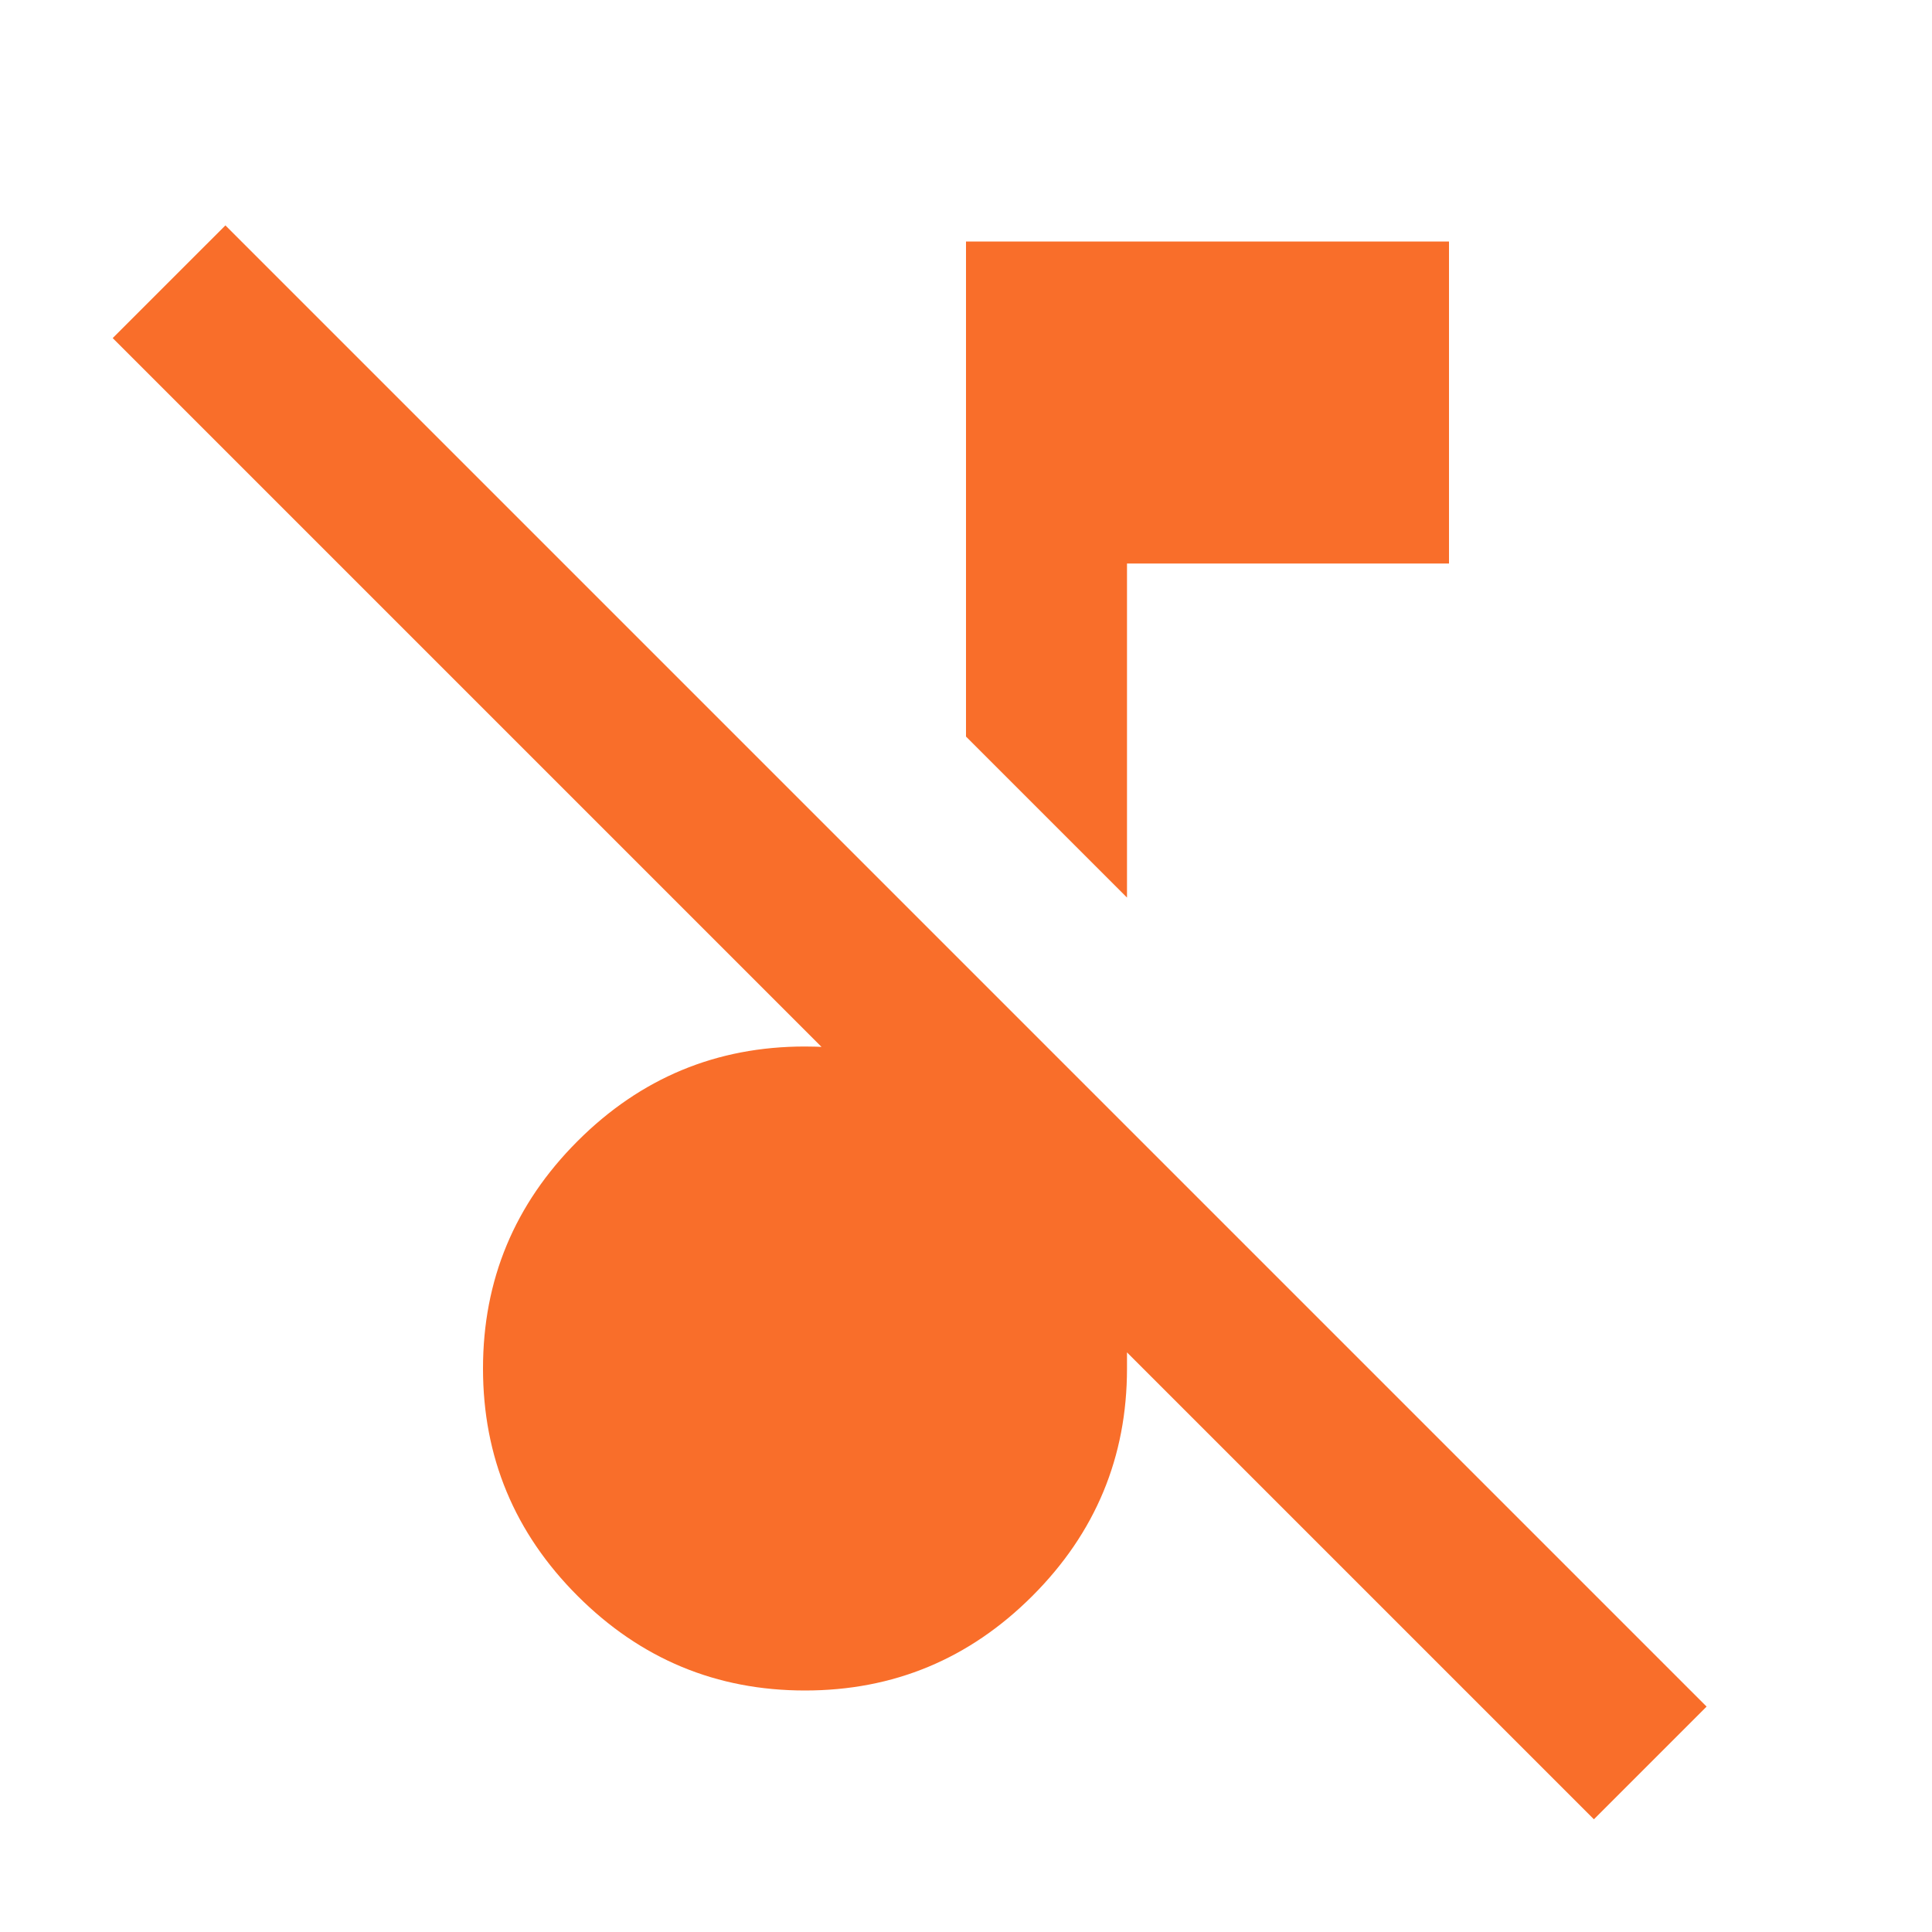
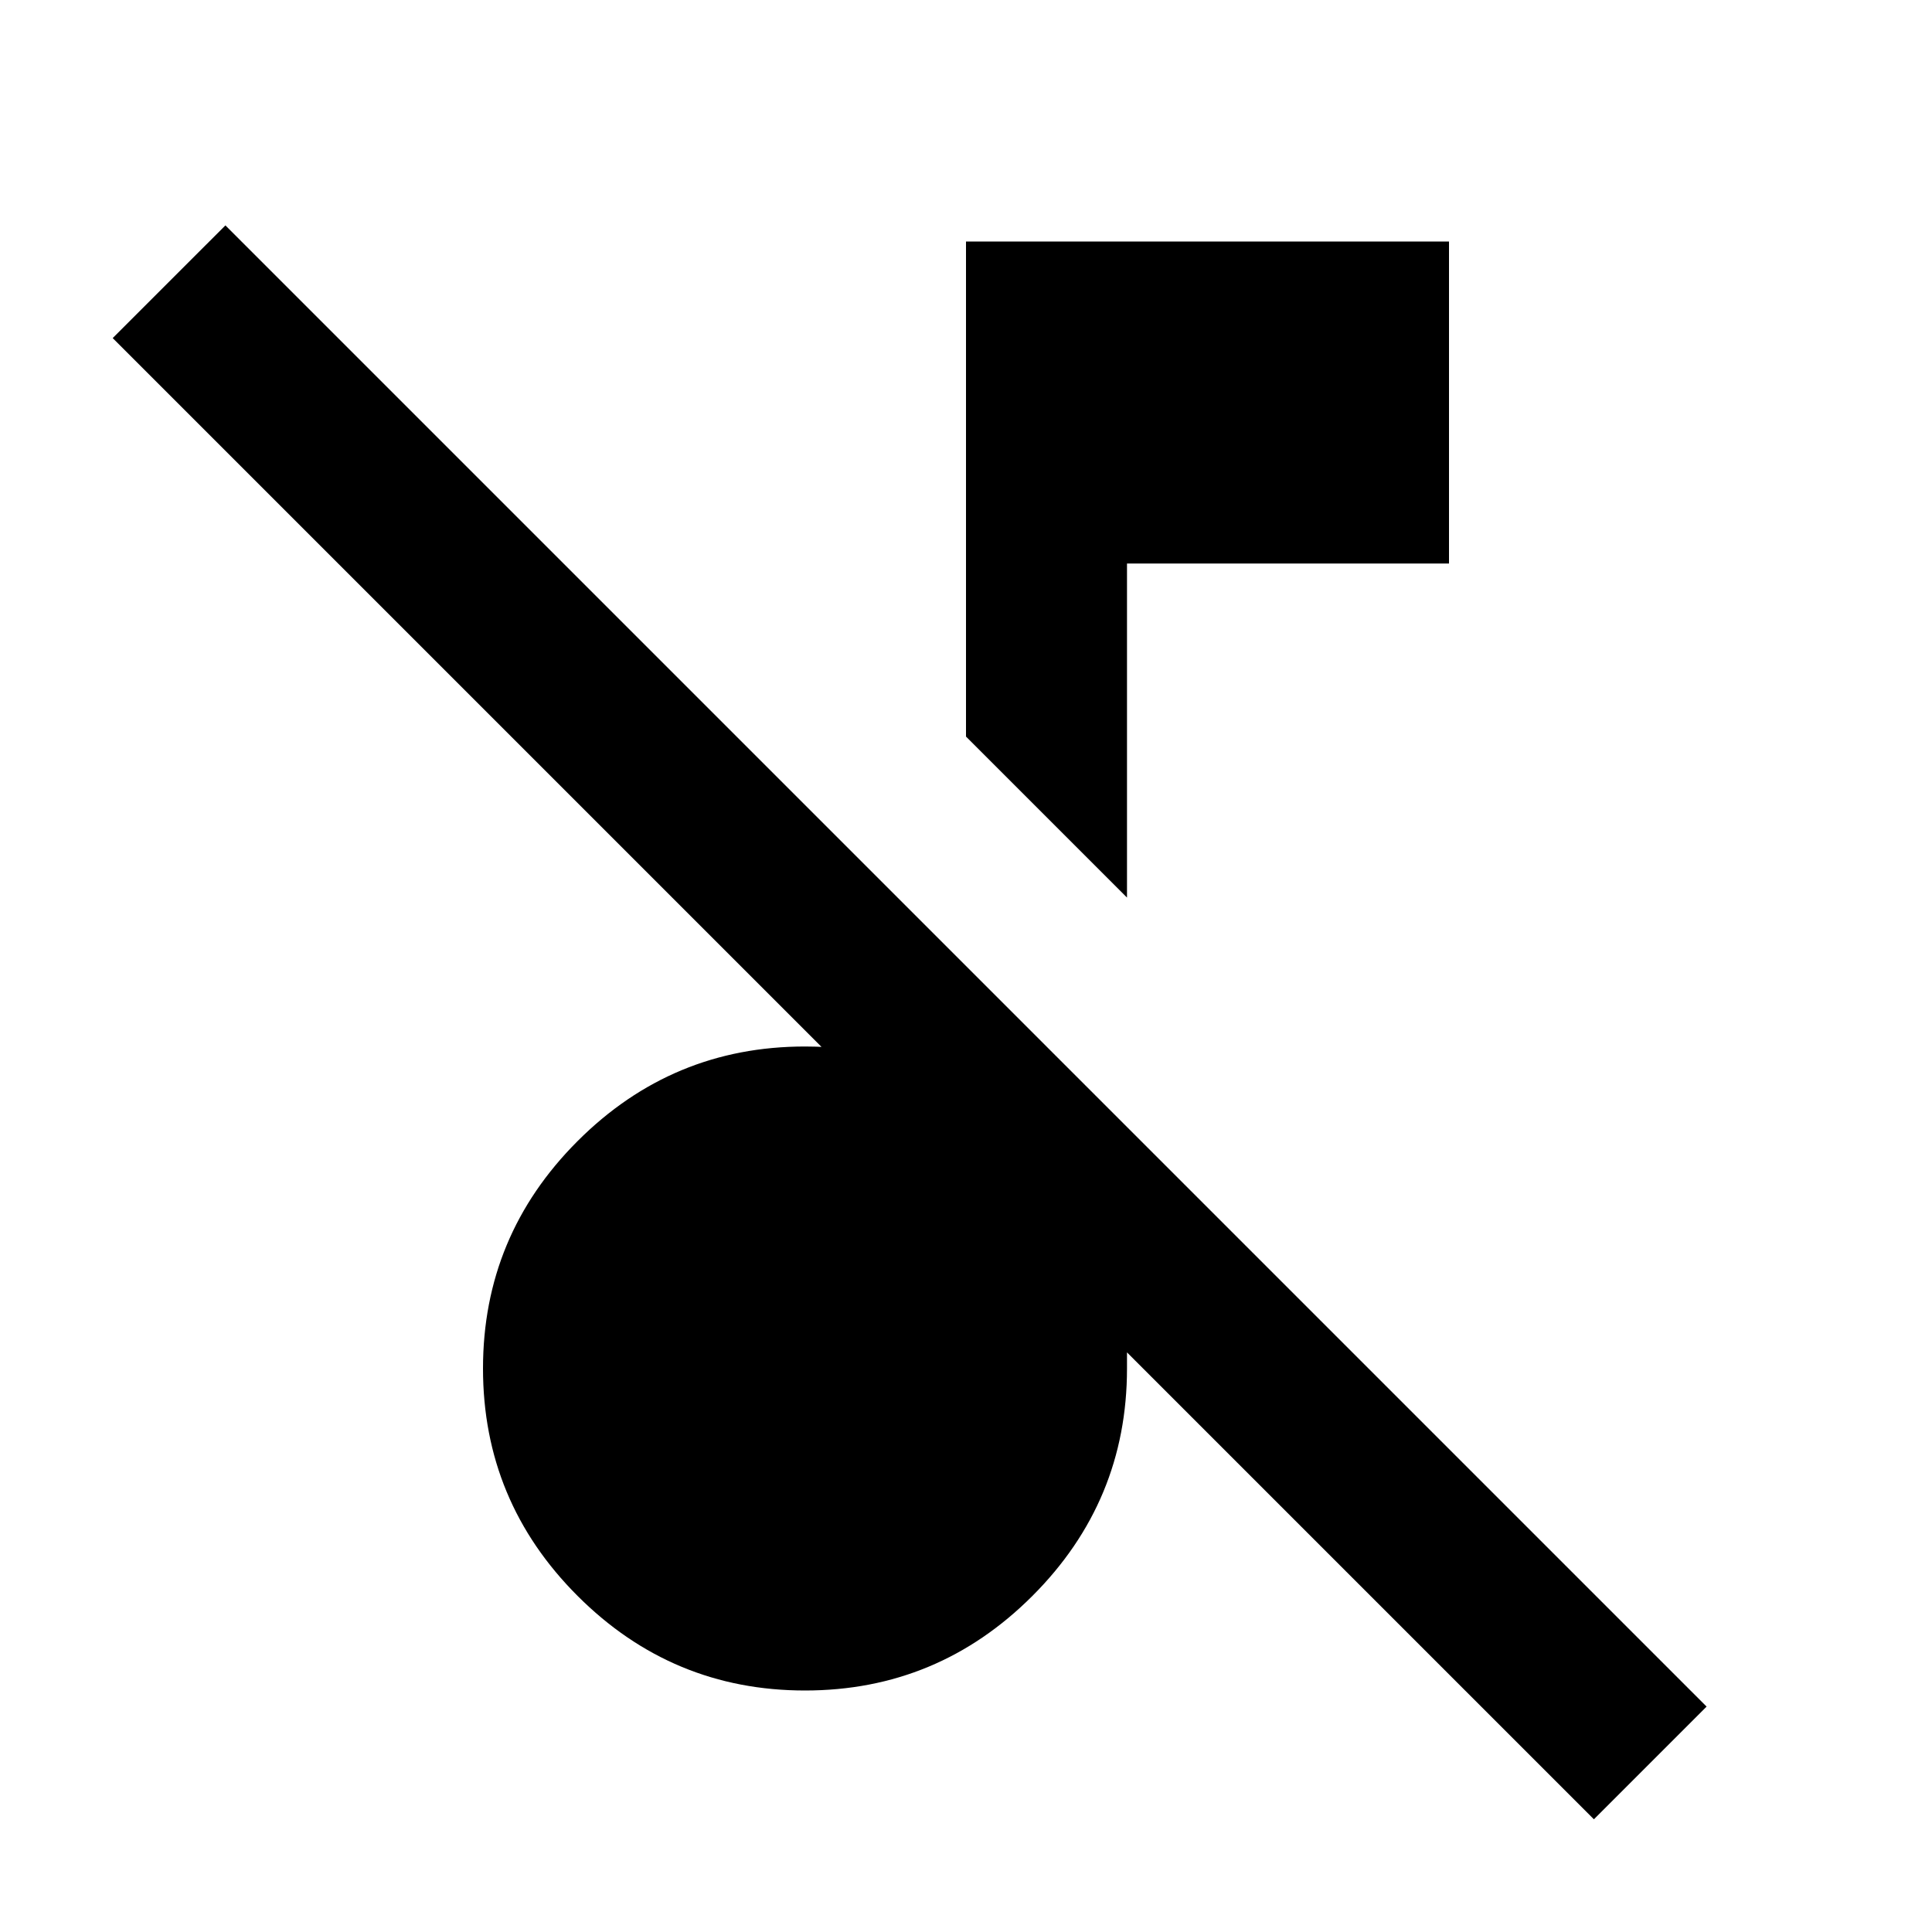
- <svg xmlns="http://www.w3.org/2000/svg" height="24px" viewBox="0 -960 960 960" width="24px" fill="#F96E2A">
+ <svg xmlns="http://www.w3.org/2000/svg" height="24px" viewBox="0 -960 960 960" width="24px" fill="">
  <path d="M792-56 56-792l56-56 736 736-56 56ZM560-514l-80-80v-246h240v160H560v166ZM400-120q-66 0-113-47t-47-113q0-66 47-113t113-47q23 0 42.5 5.5T480-418v-62l80 80v120q0 66-47 113t-113 47Z" />
</svg>
